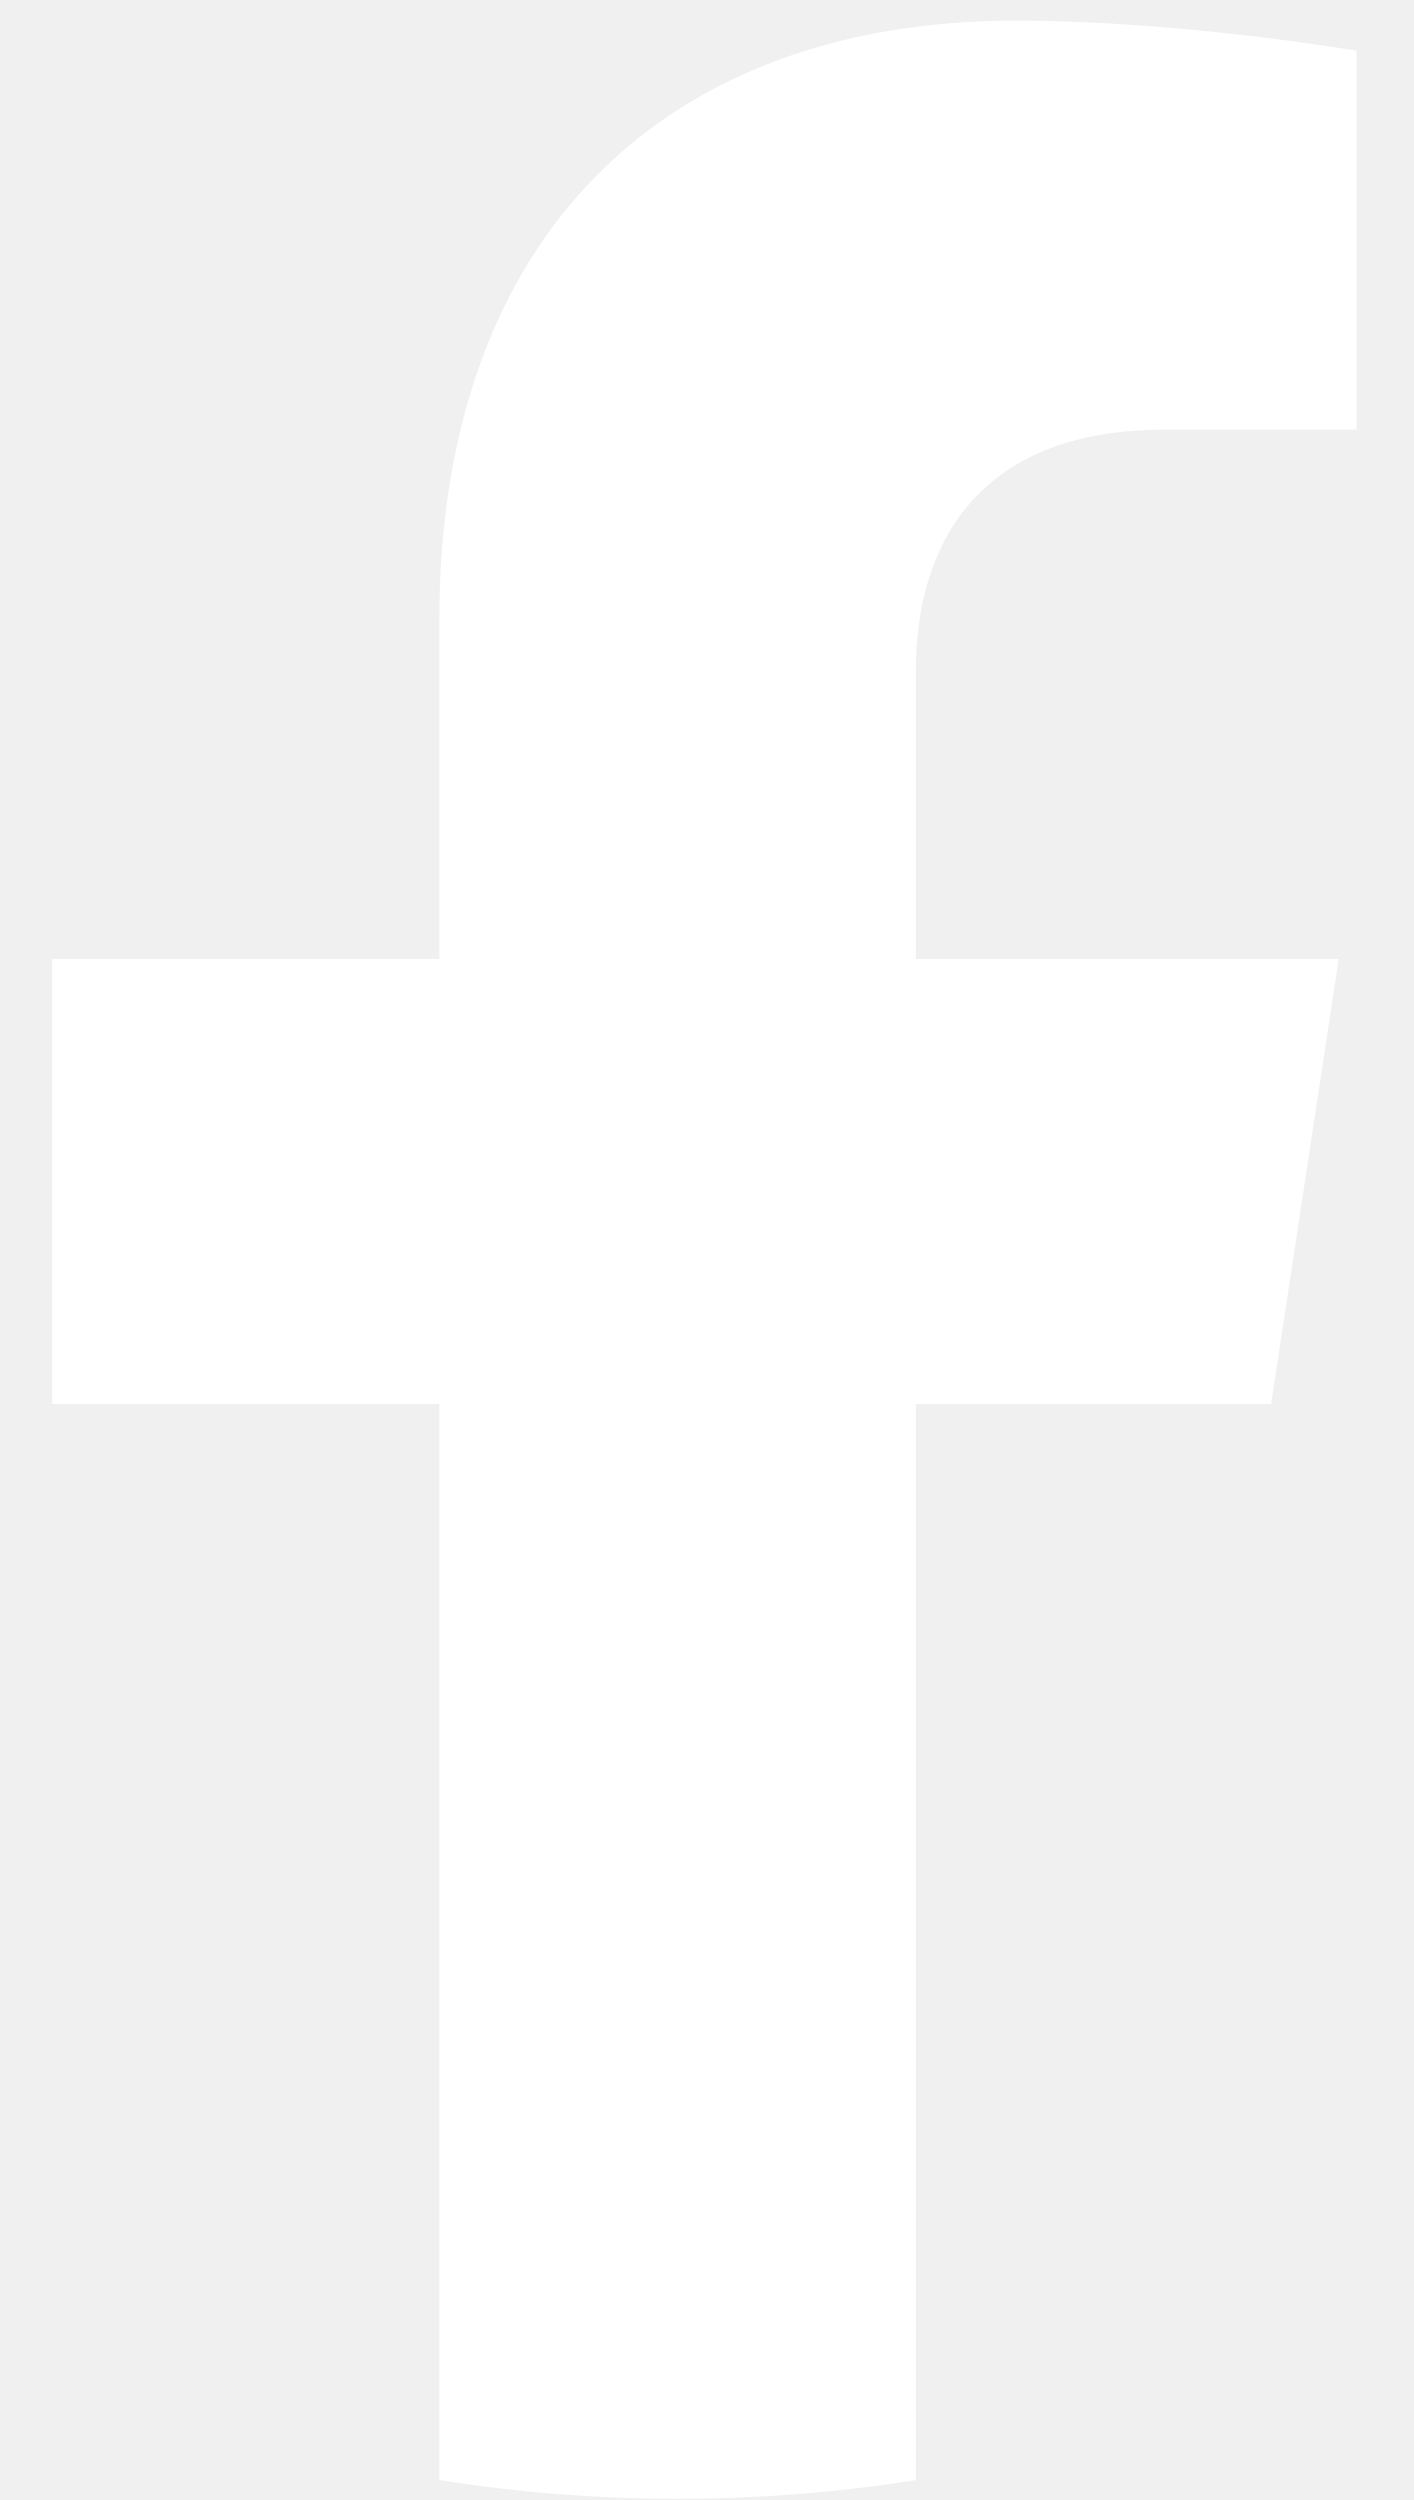
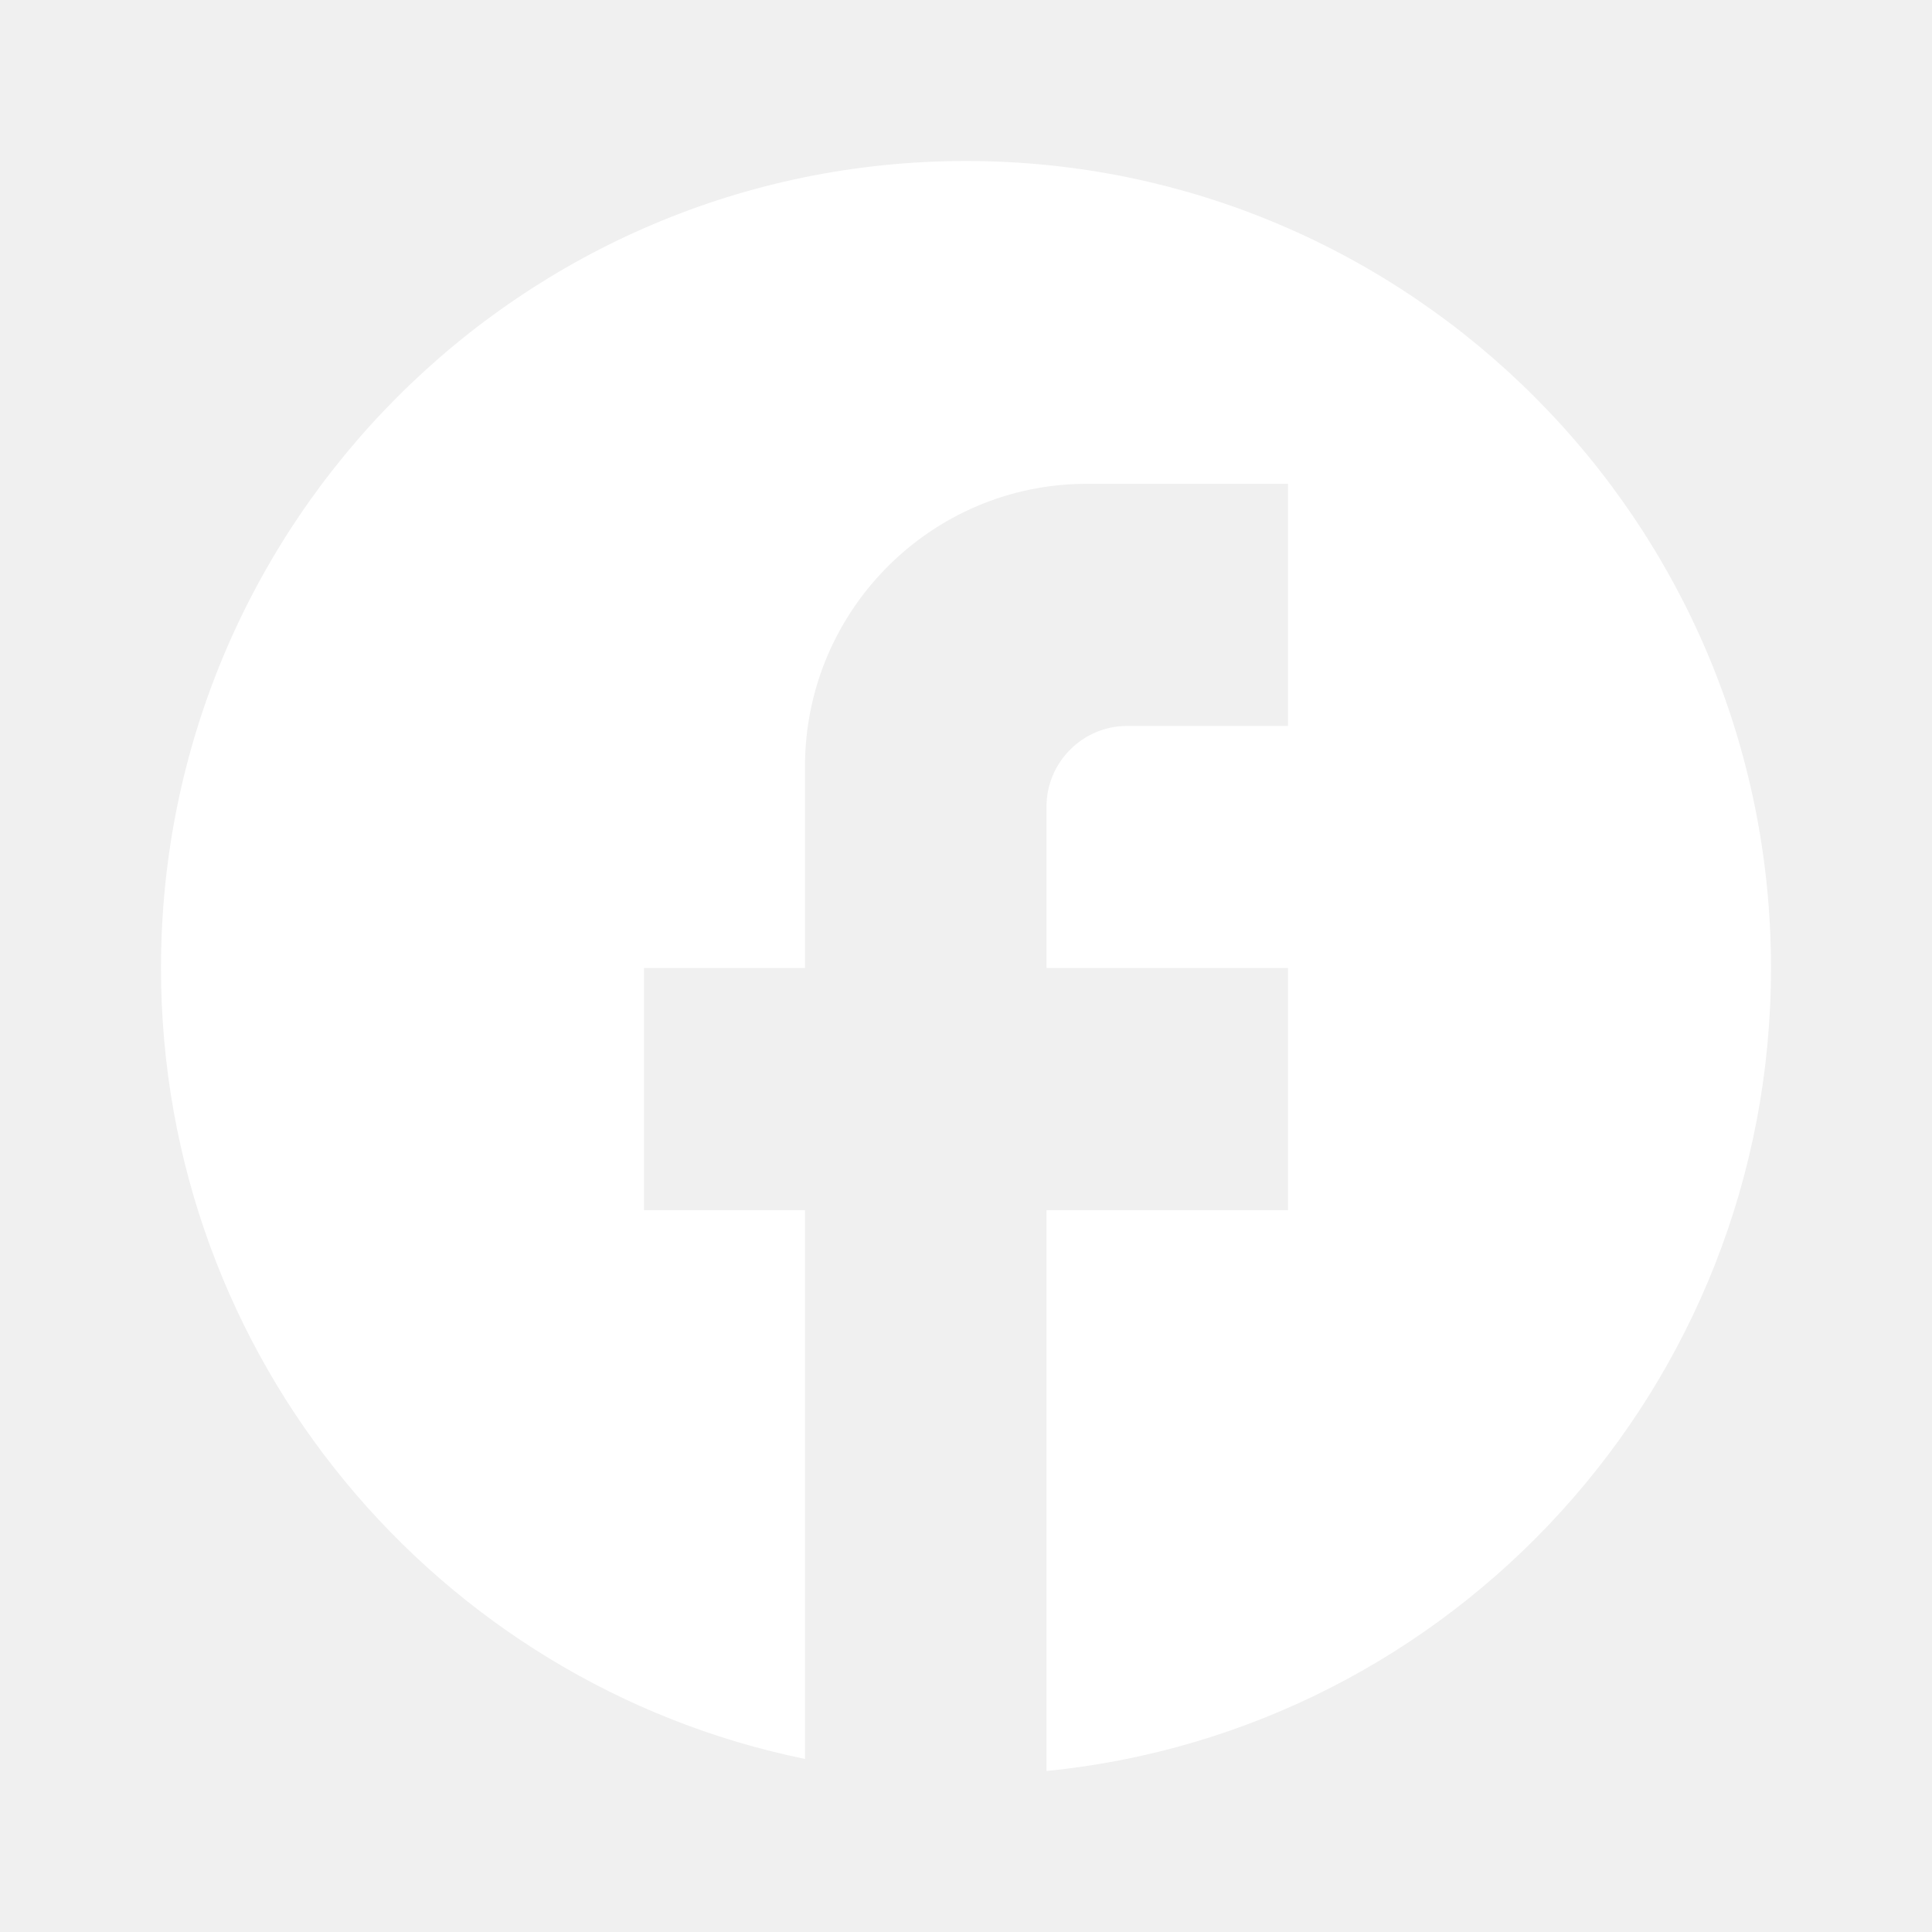
- <svg xmlns="http://www.w3.org/2000/svg" width="13" height="23" viewBox="0 0 13 23" fill="none">
-   <path d="M11.694 12.918L12.316 8.823H8.426V6.165C8.426 5.045 8.969 3.953 10.711 3.953H12.48V0.467C12.48 0.467 10.875 0.19 9.34 0.19C6.136 0.19 4.042 2.151 4.042 5.701V8.822H0.48V12.917H4.042V22.817C4.756 22.93 5.488 22.989 6.234 22.989C6.98 22.989 7.712 22.93 8.426 22.817V12.917H11.694L11.694 12.918Z" fill="white" />
+ <svg xmlns="http://www.w3.org/2000/svg" width="24" height="24" viewBox="0 0 24 24" fill="none">
+   <path d="M22 12.025C22 6.491 17.52 2 12 2C6.48 2 2 6.491 2 12.025C2 16.877 5.44 20.917 10 21.85V15.033H8V12.025H10V9.519C10 7.584 11.57 6.01 13.5 6.01H16V9.018H14C13.45 9.018 13 9.469 13 10.02V12.025H16V15.033H13V22C18.05 21.499 22 17.228 22 12.025Z" fill="white" />
</svg>
